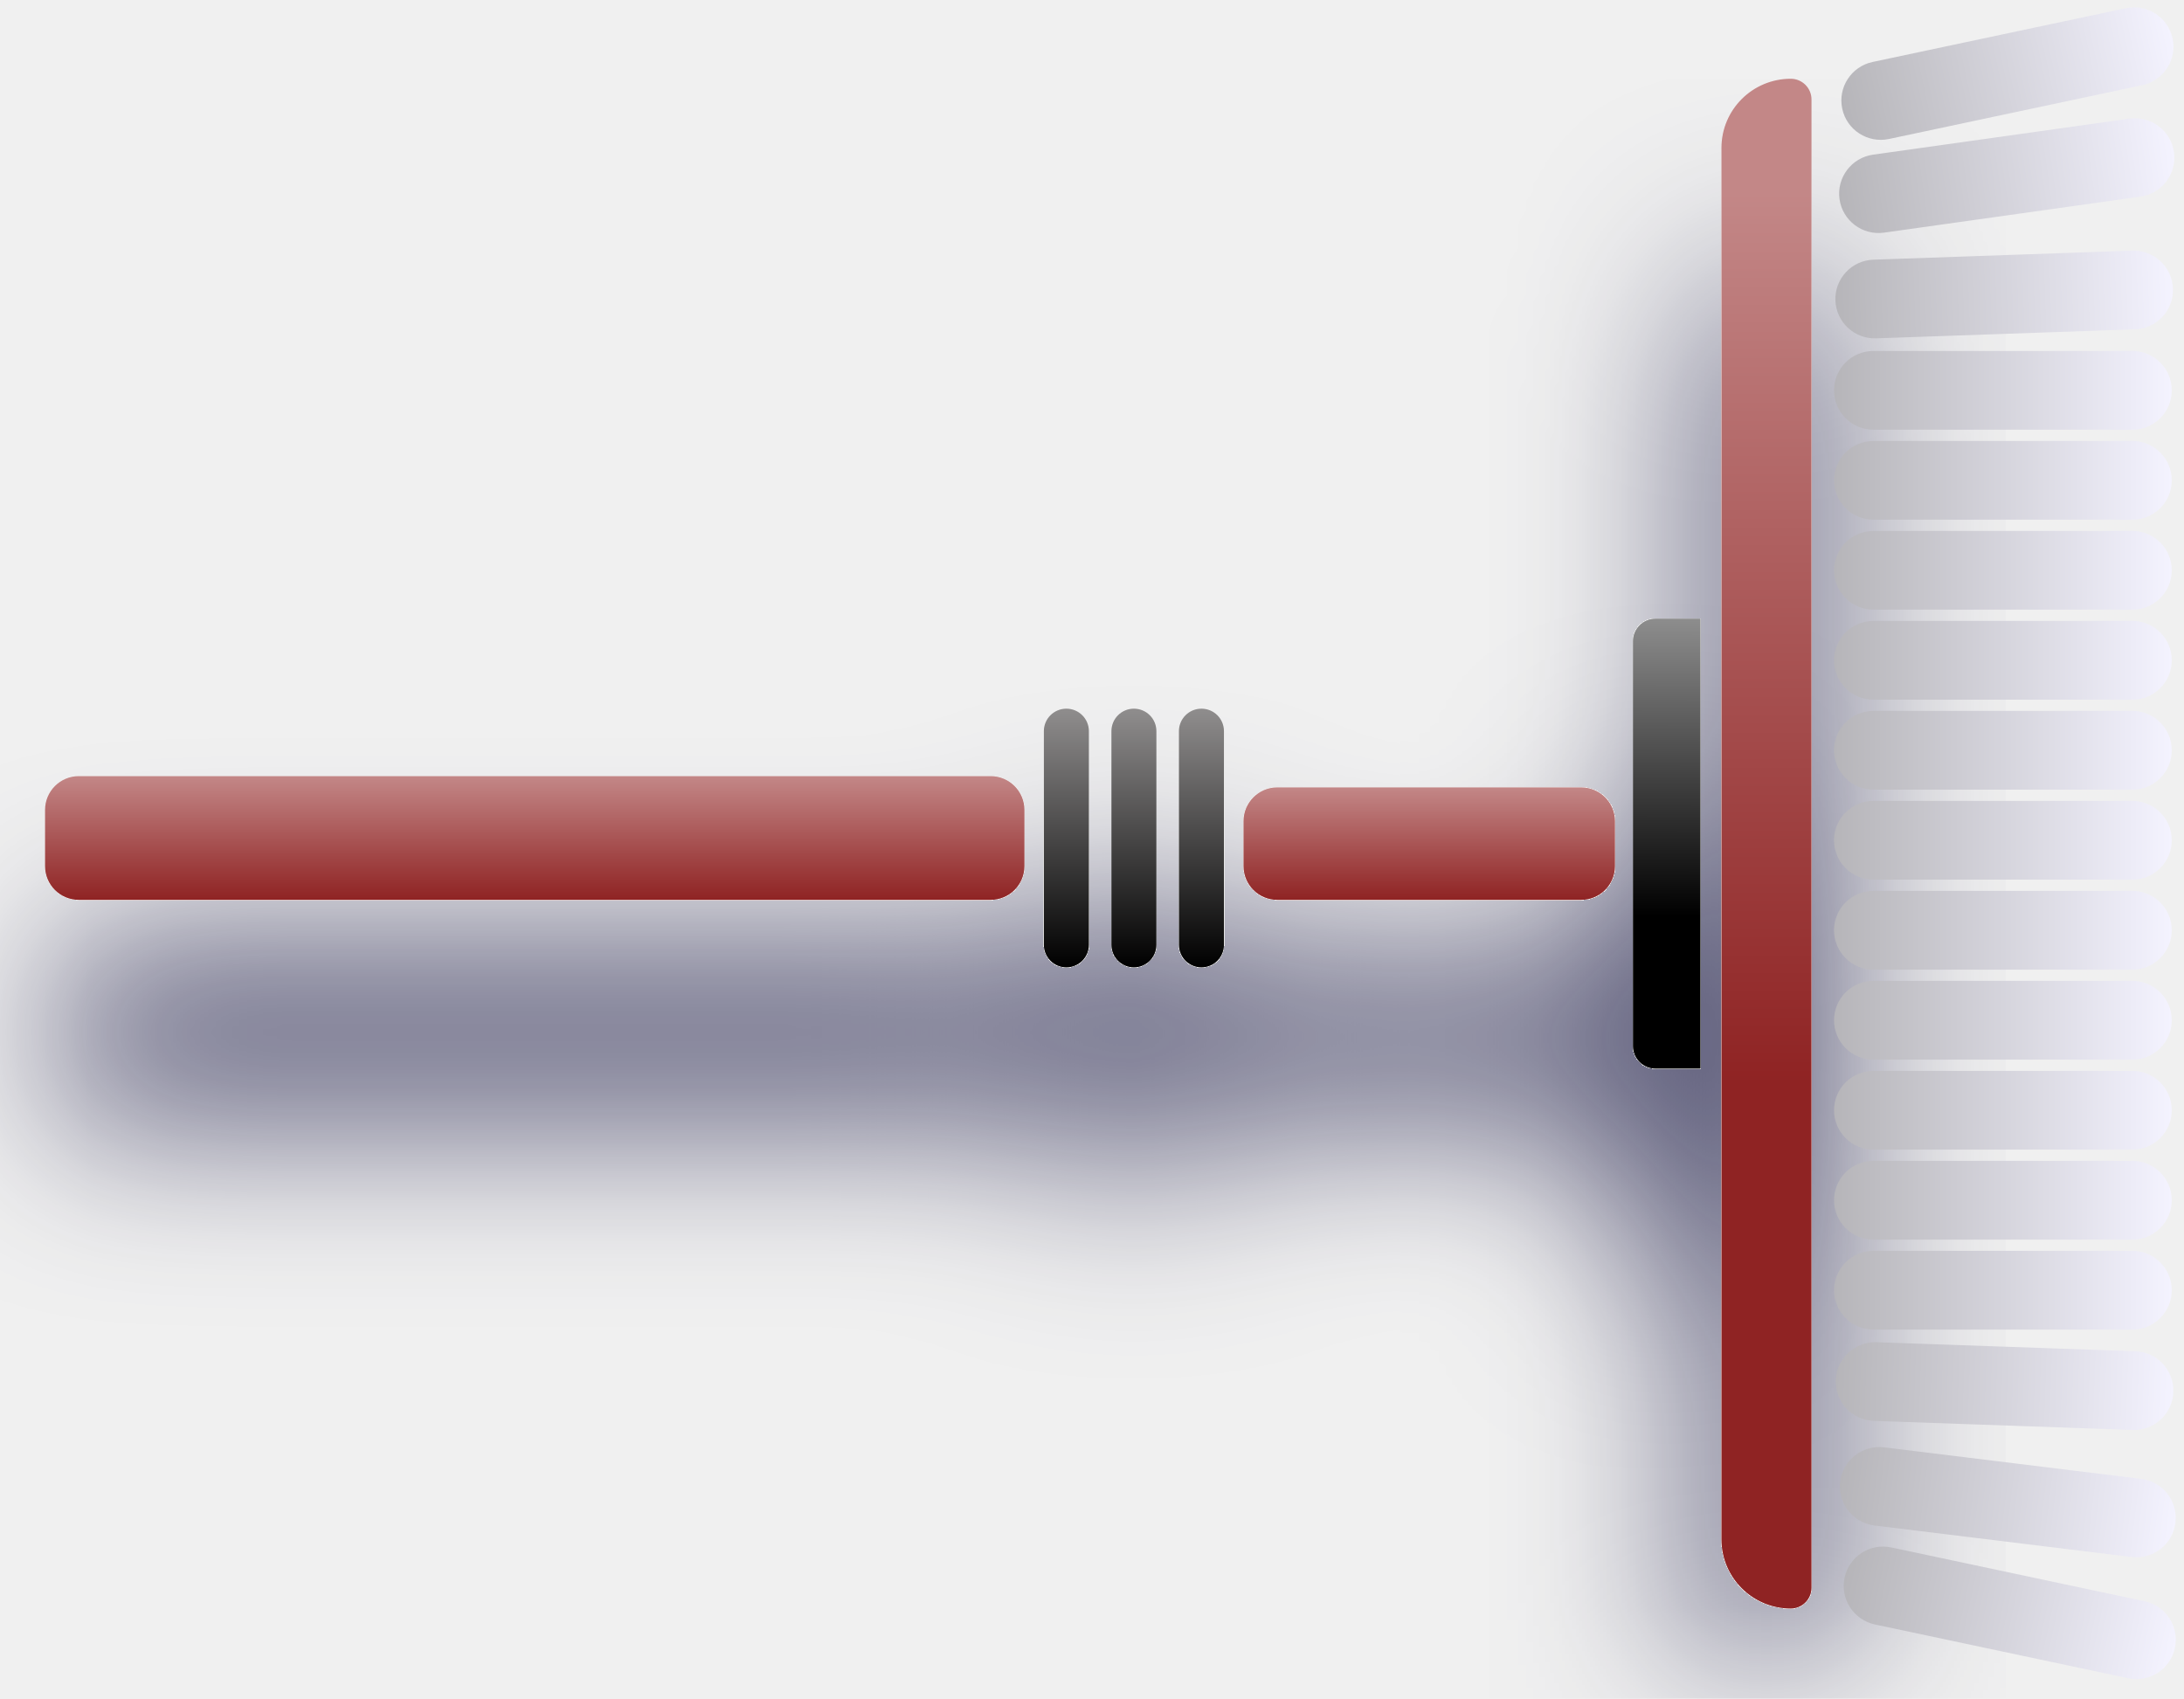
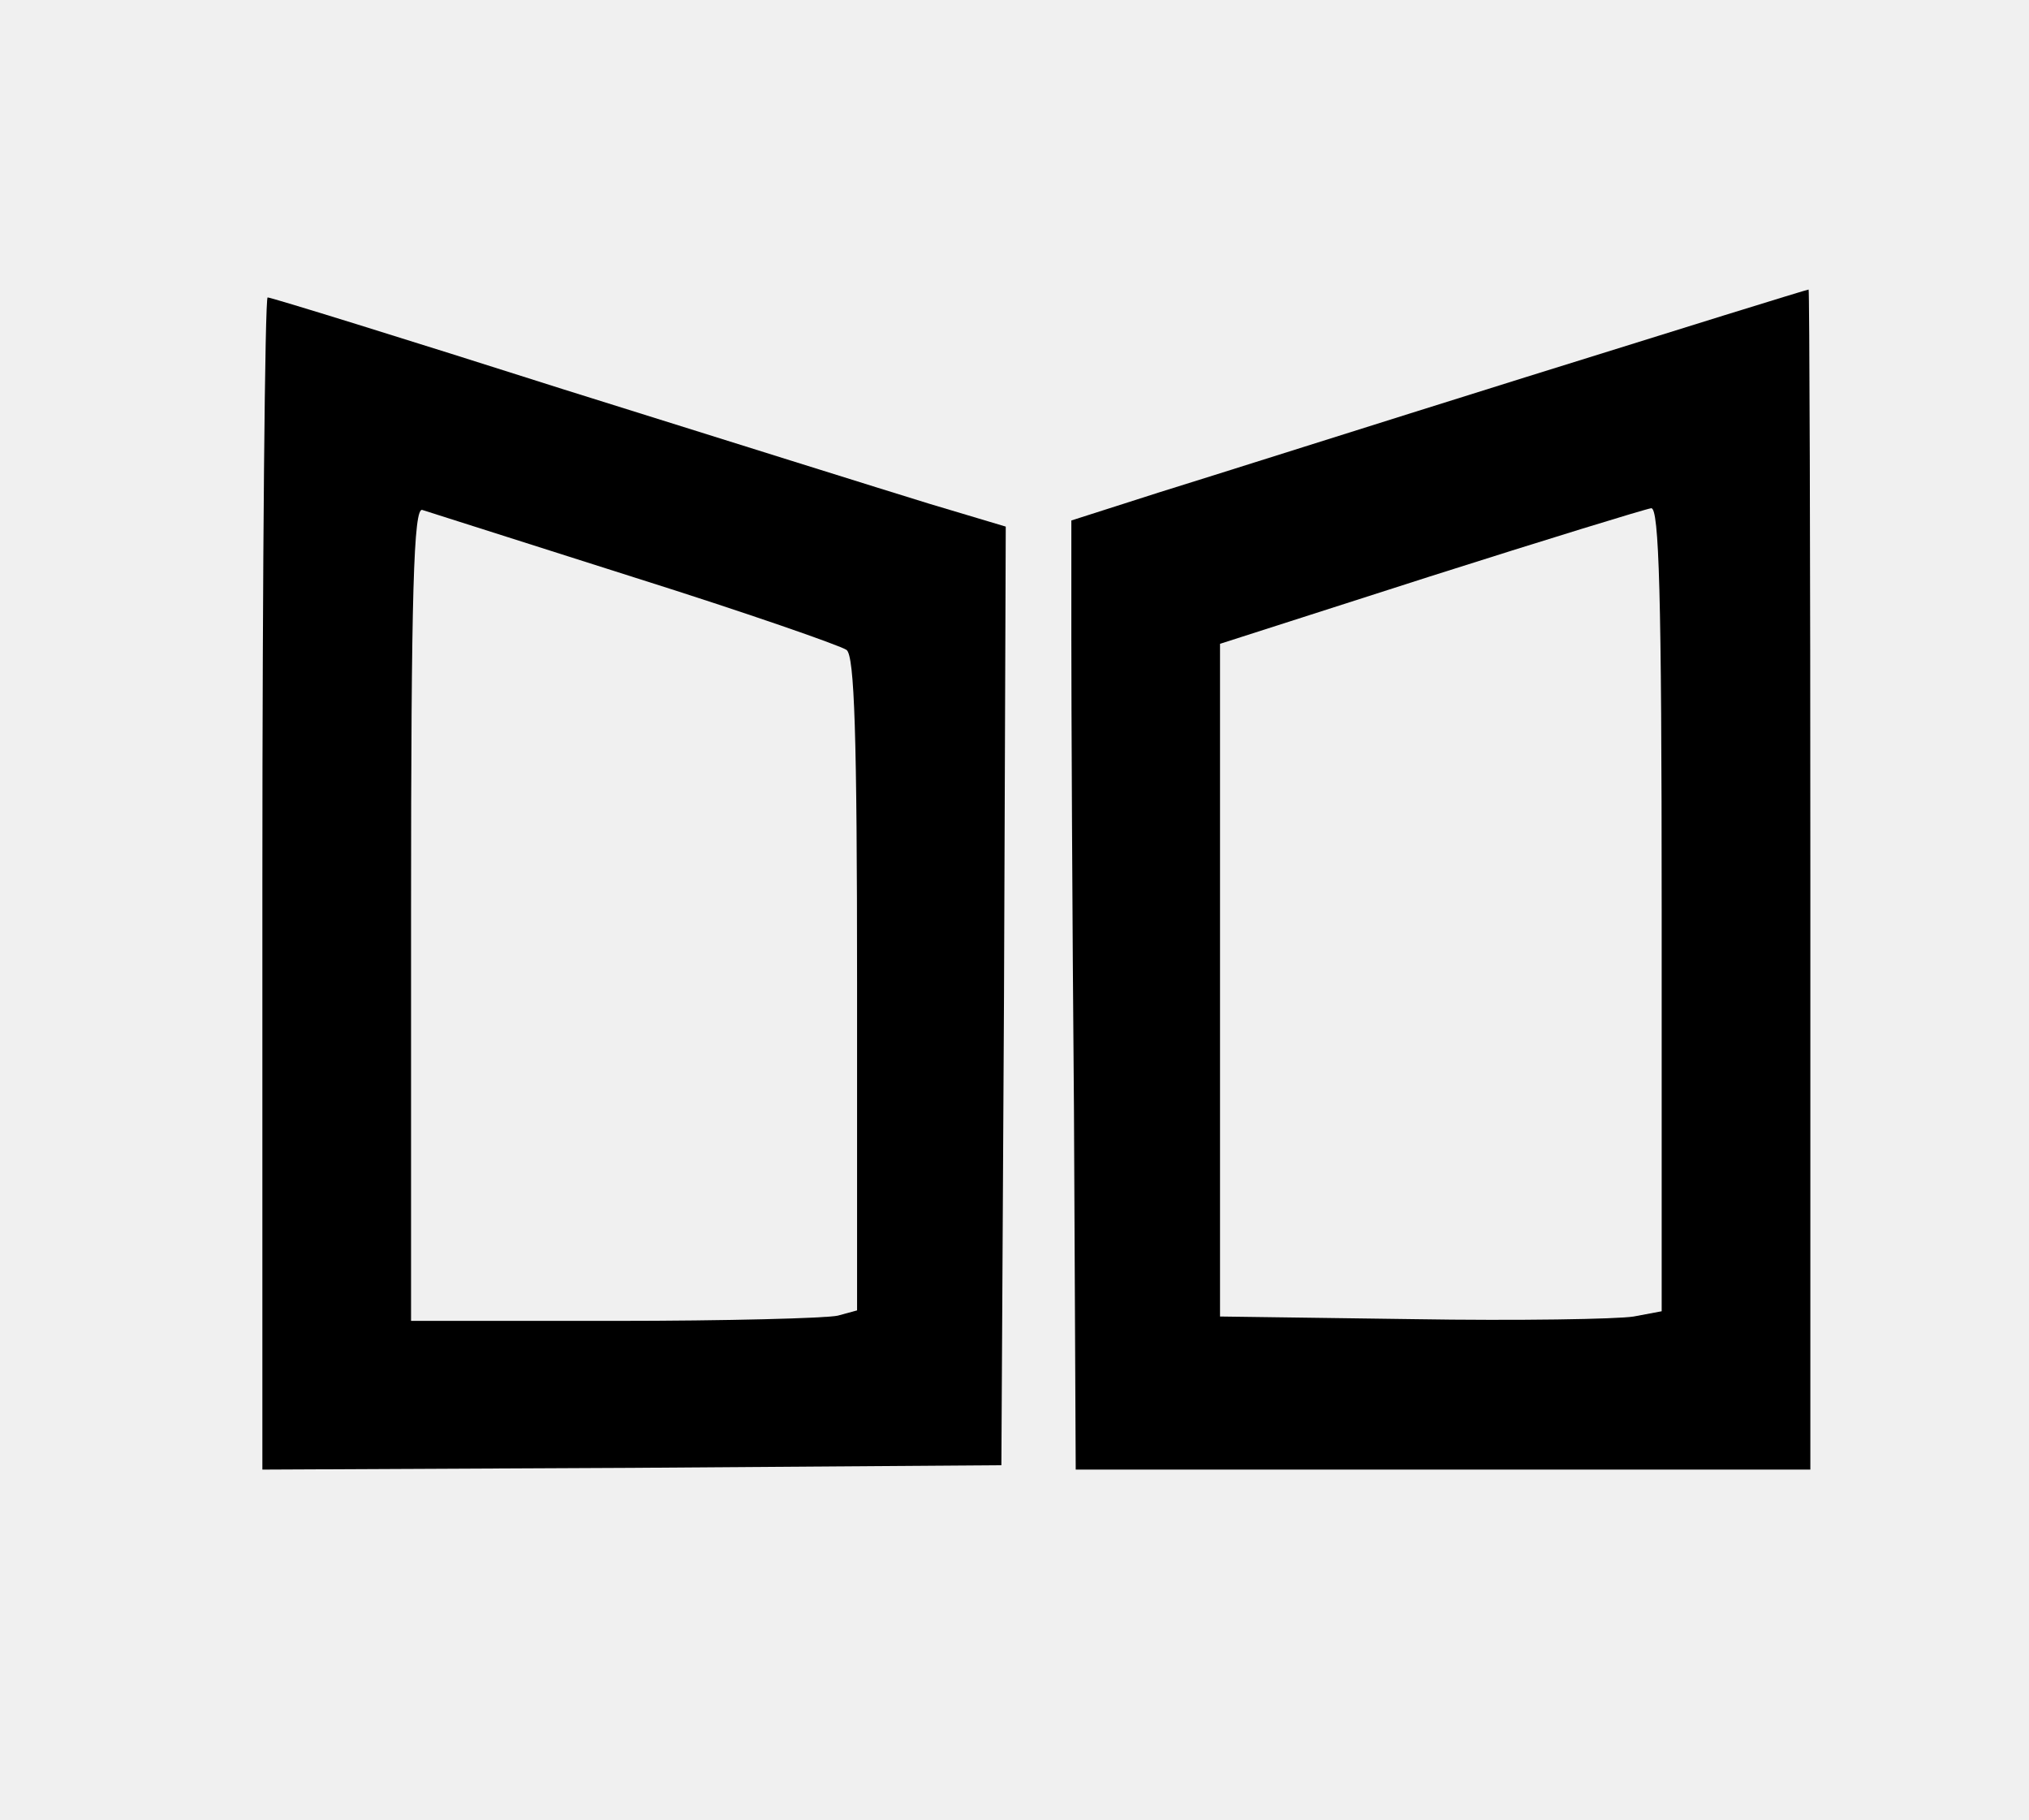
- <svg xmlns="http://www.w3.org/2000/svg" width="45" height="35" viewBox="0 0 45 35" fill="none">
-   <g clip-path="url(#clip0_418_2843)">
-     <g filter="url(#filter0_d_418_2843)">
-       <path d="M35.038 12.748V22.02H34.11C33.854 22.02 33.646 21.812 33.646 21.556V13.212C33.646 12.956 33.854 12.748 34.11 12.748H35.038Z" fill="url(#paint0_linear_418_2843)" />
-       <path d="M36.897 1.623C37.134 1.623 37.325 1.814 37.325 2.05V32.718C37.325 32.954 37.134 33.146 36.897 33.146C36.109 33.146 35.469 32.507 35.469 31.719V3.049C35.469 2.261 36.109 1.623 36.897 1.623Z" fill="url(#paint1_linear_418_2843)" />
-       <path d="M20.412 15.993H1.624C1.239 15.993 0.928 16.305 0.928 16.689V17.848C0.928 18.232 1.239 18.543 1.624 18.543H20.412C20.797 18.543 21.108 18.232 21.108 17.848V16.689C21.108 16.305 20.797 15.993 20.412 15.993Z" fill="url(#paint2_linear_418_2843)" />
-       <path d="M32.58 16.225H26.317C25.933 16.225 25.622 16.537 25.622 16.921V17.848C25.622 18.232 25.933 18.543 26.317 18.543H32.58C32.965 18.543 33.276 18.232 33.276 17.848V16.921C33.276 16.537 32.965 16.225 32.58 16.225Z" fill="url(#paint3_linear_418_2843)" />
-       <path d="M25.219 15.066C25.219 14.81 25.012 14.603 24.755 14.603C24.499 14.603 24.291 14.81 24.291 15.066V19.47C24.291 19.726 24.499 19.934 24.755 19.934C25.012 19.934 25.219 19.726 25.219 19.47V15.066Z" fill="url(#paint4_linear_418_2843)" />
-       <path d="M23.827 15.066C23.827 14.81 23.62 14.603 23.363 14.603C23.107 14.603 22.9 14.81 22.9 15.066V19.47C22.9 19.726 23.107 19.934 23.363 19.934C23.62 19.934 23.827 19.726 23.827 19.47V15.066Z" fill="url(#paint5_linear_418_2843)" />
-       <path d="M22.436 15.066C22.436 14.81 22.228 14.603 21.972 14.603C21.715 14.603 21.508 14.81 21.508 15.066V19.47C21.508 19.726 21.715 19.934 21.972 19.934C22.228 19.934 22.436 19.726 22.436 19.47V15.066Z" fill="url(#paint6_linear_418_2843)" />
-     </g>
-     <path d="M43.802 0.169C44.24 0.076 44.671 0.355 44.765 0.794C44.858 1.232 44.578 1.663 44.139 1.756L38.921 2.864C38.482 2.957 38.051 2.678 37.958 2.239C37.865 1.801 38.145 1.37 38.583 1.277L43.802 0.169Z" fill="url(#paint7_linear_418_2843)" />
-     <path d="M43.876 2.445C44.32 2.383 44.731 2.692 44.793 3.136C44.855 3.579 44.546 3.99 44.102 4.052L38.819 4.794C38.375 4.856 37.965 4.547 37.902 4.104C37.84 3.66 38.149 3.25 38.593 3.187L43.876 2.445Z" fill="url(#paint8_linear_418_2843)" />
-     <path d="M43.932 5.165C44.38 5.149 44.756 5.499 44.772 5.947C44.788 6.395 44.437 6.771 43.989 6.786L38.657 6.972C38.209 6.988 37.833 6.638 37.817 6.19C37.802 5.742 38.152 5.366 38.6 5.351L43.932 5.165Z" fill="url(#paint9_linear_418_2843)" />
-     <path d="M43.936 7.232C44.384 7.232 44.748 7.595 44.748 8.044C44.748 8.492 44.384 8.855 43.936 8.855H38.601C38.153 8.855 37.789 8.492 37.789 8.044C37.789 7.595 38.153 7.232 38.601 7.232H43.936Z" fill="url(#paint10_linear_418_2843)" />
-     <path d="M43.936 9.087C44.384 9.087 44.748 9.45 44.748 9.898C44.748 10.346 44.384 10.709 43.936 10.709H38.601C38.153 10.709 37.789 10.346 37.789 9.898C37.789 9.45 38.153 9.087 38.601 9.087H43.936Z" fill="url(#paint11_linear_418_2843)" />
-     <path d="M43.936 10.941C44.384 10.941 44.748 11.304 44.748 11.752C44.748 12.2 44.384 12.563 43.936 12.563H38.601C38.153 12.563 37.789 12.2 37.789 11.752C37.789 11.304 38.153 10.941 38.601 10.941H43.936Z" fill="url(#paint12_linear_418_2843)" />
-     <path d="M43.936 12.795C44.384 12.795 44.748 13.158 44.748 13.606C44.748 14.055 44.384 14.418 43.936 14.418H38.601C38.153 14.418 37.789 14.055 37.789 13.606C37.789 13.158 38.153 12.795 38.601 12.795H43.936Z" fill="url(#paint13_linear_418_2843)" />
-     <path d="M43.936 14.649C44.384 14.649 44.748 15.013 44.748 15.461C44.748 15.909 44.384 16.272 43.936 16.272H38.601C38.153 16.272 37.789 15.909 37.789 15.461C37.789 15.013 38.153 14.649 38.601 14.649H43.936Z" fill="url(#paint14_linear_418_2843)" />
-     <path d="M43.936 16.504C44.384 16.504 44.748 16.867 44.748 17.315C44.748 17.763 44.384 18.126 43.936 18.126H38.601C38.153 18.126 37.789 17.763 37.789 17.315C37.789 16.867 38.153 16.504 38.601 16.504H43.936Z" fill="url(#paint15_linear_418_2843)" />
-     <path d="M43.936 18.358C44.384 18.358 44.748 18.721 44.748 19.169C44.748 19.617 44.384 19.981 43.936 19.981H38.601C38.153 19.981 37.789 19.617 37.789 19.169C37.789 18.721 38.153 18.358 38.601 18.358H43.936Z" fill="url(#paint16_linear_418_2843)" />
-     <path d="M43.936 20.212C44.384 20.212 44.748 20.576 44.748 21.024C44.748 21.472 44.384 21.835 43.936 21.835H38.601C38.153 21.835 37.789 21.472 37.789 21.024C37.789 20.576 38.153 20.212 38.601 20.212H43.936Z" fill="url(#paint17_linear_418_2843)" />
-     <path d="M43.936 22.067C44.384 22.067 44.748 22.43 44.748 22.878C44.748 23.326 44.384 23.689 43.936 23.689H38.601C38.153 23.689 37.789 23.326 37.789 22.878C37.789 22.43 38.153 22.067 38.601 22.067H43.936Z" fill="url(#paint18_linear_418_2843)" />
-     <path d="M43.936 23.921C44.384 23.921 44.748 24.284 44.748 24.732C44.748 25.18 44.384 25.544 43.936 25.544H38.601C38.153 25.544 37.789 25.18 37.789 24.732C37.789 24.284 38.153 23.921 38.601 23.921H43.936Z" fill="url(#paint19_linear_418_2843)" />
-     <path d="M43.936 25.775C44.384 25.775 44.748 26.139 44.748 26.587C44.748 27.035 44.384 27.398 43.936 27.398H38.601C38.153 27.398 37.789 27.035 37.789 26.587C37.789 26.139 38.153 25.775 38.601 25.775H43.936Z" fill="url(#paint20_linear_418_2843)" />
-     <path d="M43.997 27.844C44.445 27.86 44.796 28.235 44.78 28.683C44.765 29.131 44.389 29.481 43.94 29.466L38.609 29.279C38.16 29.264 37.81 28.888 37.825 28.44C37.841 27.993 38.217 27.642 38.665 27.658L43.997 27.844Z" fill="url(#paint21_linear_418_2843)" />
-     <path d="M44.117 30.474C44.561 30.529 44.878 30.933 44.823 31.378C44.769 31.823 44.364 32.139 43.919 32.084L38.623 31.435C38.178 31.38 37.862 30.976 37.916 30.531C37.971 30.086 38.376 29.77 38.821 29.824L44.117 30.474Z" fill="url(#paint22_linear_418_2843)" />
-     <path d="M44.187 32.995C44.626 33.088 44.906 33.519 44.813 33.957C44.72 34.395 44.288 34.675 43.85 34.582L38.631 33.474C38.193 33.38 37.913 32.95 38.006 32.511C38.099 32.073 38.53 31.793 38.969 31.887L44.187 32.995Z" fill="url(#paint23_linear_418_2843)" />
+ <svg xmlns="http://www.w3.org/2000/svg" version="1.0" width="232pt" height="208pt" viewBox="0 0 232 208" preserveAspectRatio="xMidYMid meet">
+   <g transform="translate(0,208) scale(0.1,-0.1)" fill="#000000" stroke="none">
+     <path d="M1745 1649 c-176 -55 -365 -115 -420 -132 l-100 -32 0 -133 c0 -72 1 -316 3 -542 l2 -410 420 0 420 0 0 675 c0 371 -1 675 -2 674 -2 0 -147 -45 -323 -100z m155 -609 l0 -459 -32 -6 c-18 -3 -132 -5 -253 -3 l-220 3 0 384 0 385 240 77 c132 42 246 77 253 78 9 1 12 -97 12 -459z" />
+     <path d="M300 1070 l0 -670 423 2 422 3 3 536 2 537 -87 26 c-49 15 -237 74 -419 131 -182 58 -334 105 -338 105 -3 0 -6 -302 -6 -670z m425 350 c127 -40 236 -78 243 -83 9 -7 12 -96 12 -382 l0 -373 -22 -6 c-13 -3 -128 -6 -255 -6 l-233 0 0 466 c0 369 3 465 13 461 6 -2 116 -37 242 -77z" />
  </g>
-   <defs>
-     <filter id="filter0_d_418_2843" x="-3.072" y="1.623" width="44.397" height="39.523" filterUnits="userSpaceOnUse" color-interpolation-filters="sRGB">
-       <feFlood flood-opacity="0" result="BackgroundImageFix" />
-       <feColorMatrix in="SourceAlpha" type="matrix" values="0 0 0 0 0 0 0 0 0 0 0 0 0 0 0 0 0 0 127 0" result="hardAlpha" />
-       <feOffset dy="4" />
-       <feGaussianBlur stdDeviation="2" />
-       <feComposite in2="hardAlpha" operator="out" />
-       <feColorMatrix type="matrix" values="0 0 0 0 0.118 0 0 0 0 0.114 0 0 0 0 0.282 0 0 0 1 0" />
-       <feBlend mode="normal" in2="BackgroundImageFix" result="effect1_dropShadow_418_2843" />
-       <feBlend mode="normal" in="SourceGraphic" in2="effect1_dropShadow_418_2843" result="shape" />
-     </filter>
-     <linearGradient id="paint0_linear_418_2843" x1="34.342" y1="12.748" x2="34.33" y2="18.891" gradientUnits="userSpaceOnUse">
-       <stop stop-color="#8D8D8D" />
-       <stop offset="1" />
-     </linearGradient>
-     <linearGradient id="paint1_linear_418_2843" x1="35.49" y1="3.981" x2="35.49" y2="22.348" gradientUnits="userSpaceOnUse">
-       <stop stop-color="#C38787" />
-       <stop offset="1" stop-color="#8F2323" />
-     </linearGradient>
-     <linearGradient id="paint2_linear_418_2843" x1="11.018" y1="15.993" x2="11.018" y2="18.543" gradientUnits="userSpaceOnUse">
-       <stop stop-color="#C38787" />
-       <stop offset="1" stop-color="#8F2323" />
-     </linearGradient>
-     <linearGradient id="paint3_linear_418_2843" x1="29.449" y1="16.225" x2="29.449" y2="18.543" gradientUnits="userSpaceOnUse">
-       <stop stop-color="#C38787" />
-       <stop offset="1" stop-color="#8F2323" />
-     </linearGradient>
-     <linearGradient id="paint4_linear_418_2843" x1="24.755" y1="14.603" x2="24.755" y2="19.934" gradientUnits="userSpaceOnUse">
-       <stop offset="0.01" stop-color="#8E8C8C" />
-       <stop offset="1" />
-     </linearGradient>
-     <linearGradient id="paint5_linear_418_2843" x1="23.364" y1="14.603" x2="23.364" y2="19.934" gradientUnits="userSpaceOnUse">
-       <stop offset="0.01" stop-color="#8E8C8C" />
-       <stop offset="1" />
-     </linearGradient>
-     <linearGradient id="paint6_linear_418_2843" x1="21.972" y1="14.603" x2="21.972" y2="19.934" gradientUnits="userSpaceOnUse">
-       <stop offset="0.01" stop-color="#8E8C8C" />
-       <stop offset="1" />
-     </linearGradient>
-     <linearGradient id="paint7_linear_418_2843" x1="44.765" y1="0.794" x2="37.958" y2="2.241" gradientUnits="userSpaceOnUse">
-       <stop stop-color="#F4F3FF" />
-       <stop offset="1" stop-color="#B6B5B9" />
-     </linearGradient>
-     <linearGradient id="paint8_linear_418_2843" x1="44.793" y1="3.136" x2="37.902" y2="4.105" gradientUnits="userSpaceOnUse">
-       <stop stop-color="#F4F3FF" />
-       <stop offset="1" stop-color="#B6B5B9" />
-     </linearGradient>
-     <linearGradient id="paint9_linear_418_2843" x1="44.772" y1="5.947" x2="37.817" y2="6.19" gradientUnits="userSpaceOnUse">
-       <stop stop-color="#F4F3FF" />
-       <stop offset="1" stop-color="#B6B5B9" />
-     </linearGradient>
-     <linearGradient id="paint10_linear_418_2843" x1="44.748" y1="8.044" x2="37.789" y2="8.044" gradientUnits="userSpaceOnUse">
-       <stop stop-color="#F4F3FF" />
-       <stop offset="1" stop-color="#B6B5B9" />
-     </linearGradient>
-     <linearGradient id="paint11_linear_418_2843" x1="44.748" y1="9.898" x2="37.789" y2="9.898" gradientUnits="userSpaceOnUse">
-       <stop stop-color="#F4F3FF" />
-       <stop offset="1" stop-color="#B6B5B9" />
-     </linearGradient>
-     <linearGradient id="paint12_linear_418_2843" x1="44.748" y1="11.752" x2="37.789" y2="11.752" gradientUnits="userSpaceOnUse">
-       <stop stop-color="#F4F3FF" />
-       <stop offset="1" stop-color="#B6B5B9" />
-     </linearGradient>
-     <linearGradient id="paint13_linear_418_2843" x1="44.748" y1="13.606" x2="37.789" y2="13.606" gradientUnits="userSpaceOnUse">
-       <stop stop-color="#F4F3FF" />
-       <stop offset="1" stop-color="#B6B5B9" />
-     </linearGradient>
-     <linearGradient id="paint14_linear_418_2843" x1="44.748" y1="15.461" x2="37.789" y2="15.461" gradientUnits="userSpaceOnUse">
-       <stop stop-color="#F4F3FF" />
-       <stop offset="1" stop-color="#B6B5B9" />
-     </linearGradient>
-     <linearGradient id="paint15_linear_418_2843" x1="44.748" y1="17.315" x2="37.789" y2="17.315" gradientUnits="userSpaceOnUse">
-       <stop stop-color="#F4F3FF" />
-       <stop offset="1" stop-color="#B6B5B9" />
-     </linearGradient>
-     <linearGradient id="paint16_linear_418_2843" x1="44.748" y1="19.169" x2="37.789" y2="19.169" gradientUnits="userSpaceOnUse">
-       <stop stop-color="#F4F3FF" />
-       <stop offset="1" stop-color="#B6B5B9" />
-     </linearGradient>
-     <linearGradient id="paint17_linear_418_2843" x1="44.748" y1="21.024" x2="37.789" y2="21.024" gradientUnits="userSpaceOnUse">
-       <stop stop-color="#F4F3FF" />
-       <stop offset="1" stop-color="#B6B5B9" />
-     </linearGradient>
-     <linearGradient id="paint18_linear_418_2843" x1="44.748" y1="22.878" x2="37.789" y2="22.878" gradientUnits="userSpaceOnUse">
-       <stop stop-color="#F4F3FF" />
-       <stop offset="1" stop-color="#B6B5B9" />
-     </linearGradient>
-     <linearGradient id="paint19_linear_418_2843" x1="44.748" y1="24.732" x2="37.789" y2="24.732" gradientUnits="userSpaceOnUse">
-       <stop stop-color="#F4F3FF" />
-       <stop offset="1" stop-color="#B6B5B9" />
-     </linearGradient>
-     <linearGradient id="paint20_linear_418_2843" x1="44.748" y1="26.587" x2="37.789" y2="26.587" gradientUnits="userSpaceOnUse">
-       <stop stop-color="#F4F3FF" />
-       <stop offset="1" stop-color="#B6B5B9" />
-     </linearGradient>
-     <linearGradient id="paint21_linear_418_2843" x1="44.78" y1="28.683" x2="37.825" y2="28.44" gradientUnits="userSpaceOnUse">
-       <stop stop-color="#F4F3FF" />
-       <stop offset="1" stop-color="#B6B5B9" />
-     </linearGradient>
-     <linearGradient id="paint22_linear_418_2843" x1="44.823" y1="31.378" x2="37.917" y2="30.529" gradientUnits="userSpaceOnUse">
-       <stop stop-color="#F4F3FF" />
-       <stop offset="1" stop-color="#B6B5B9" />
-     </linearGradient>
-     <linearGradient id="paint23_linear_418_2843" x1="44.813" y1="33.957" x2="38.006" y2="32.51" gradientUnits="userSpaceOnUse">
-       <stop stop-color="#F4F3FF" />
-       <stop offset="1" stop-color="#B6B5B9" />
-     </linearGradient>
-     <clipPath id="clip0_418_2843">
-       <rect width="45" height="35" fill="white" />
-     </clipPath>
-   </defs>
</svg>
